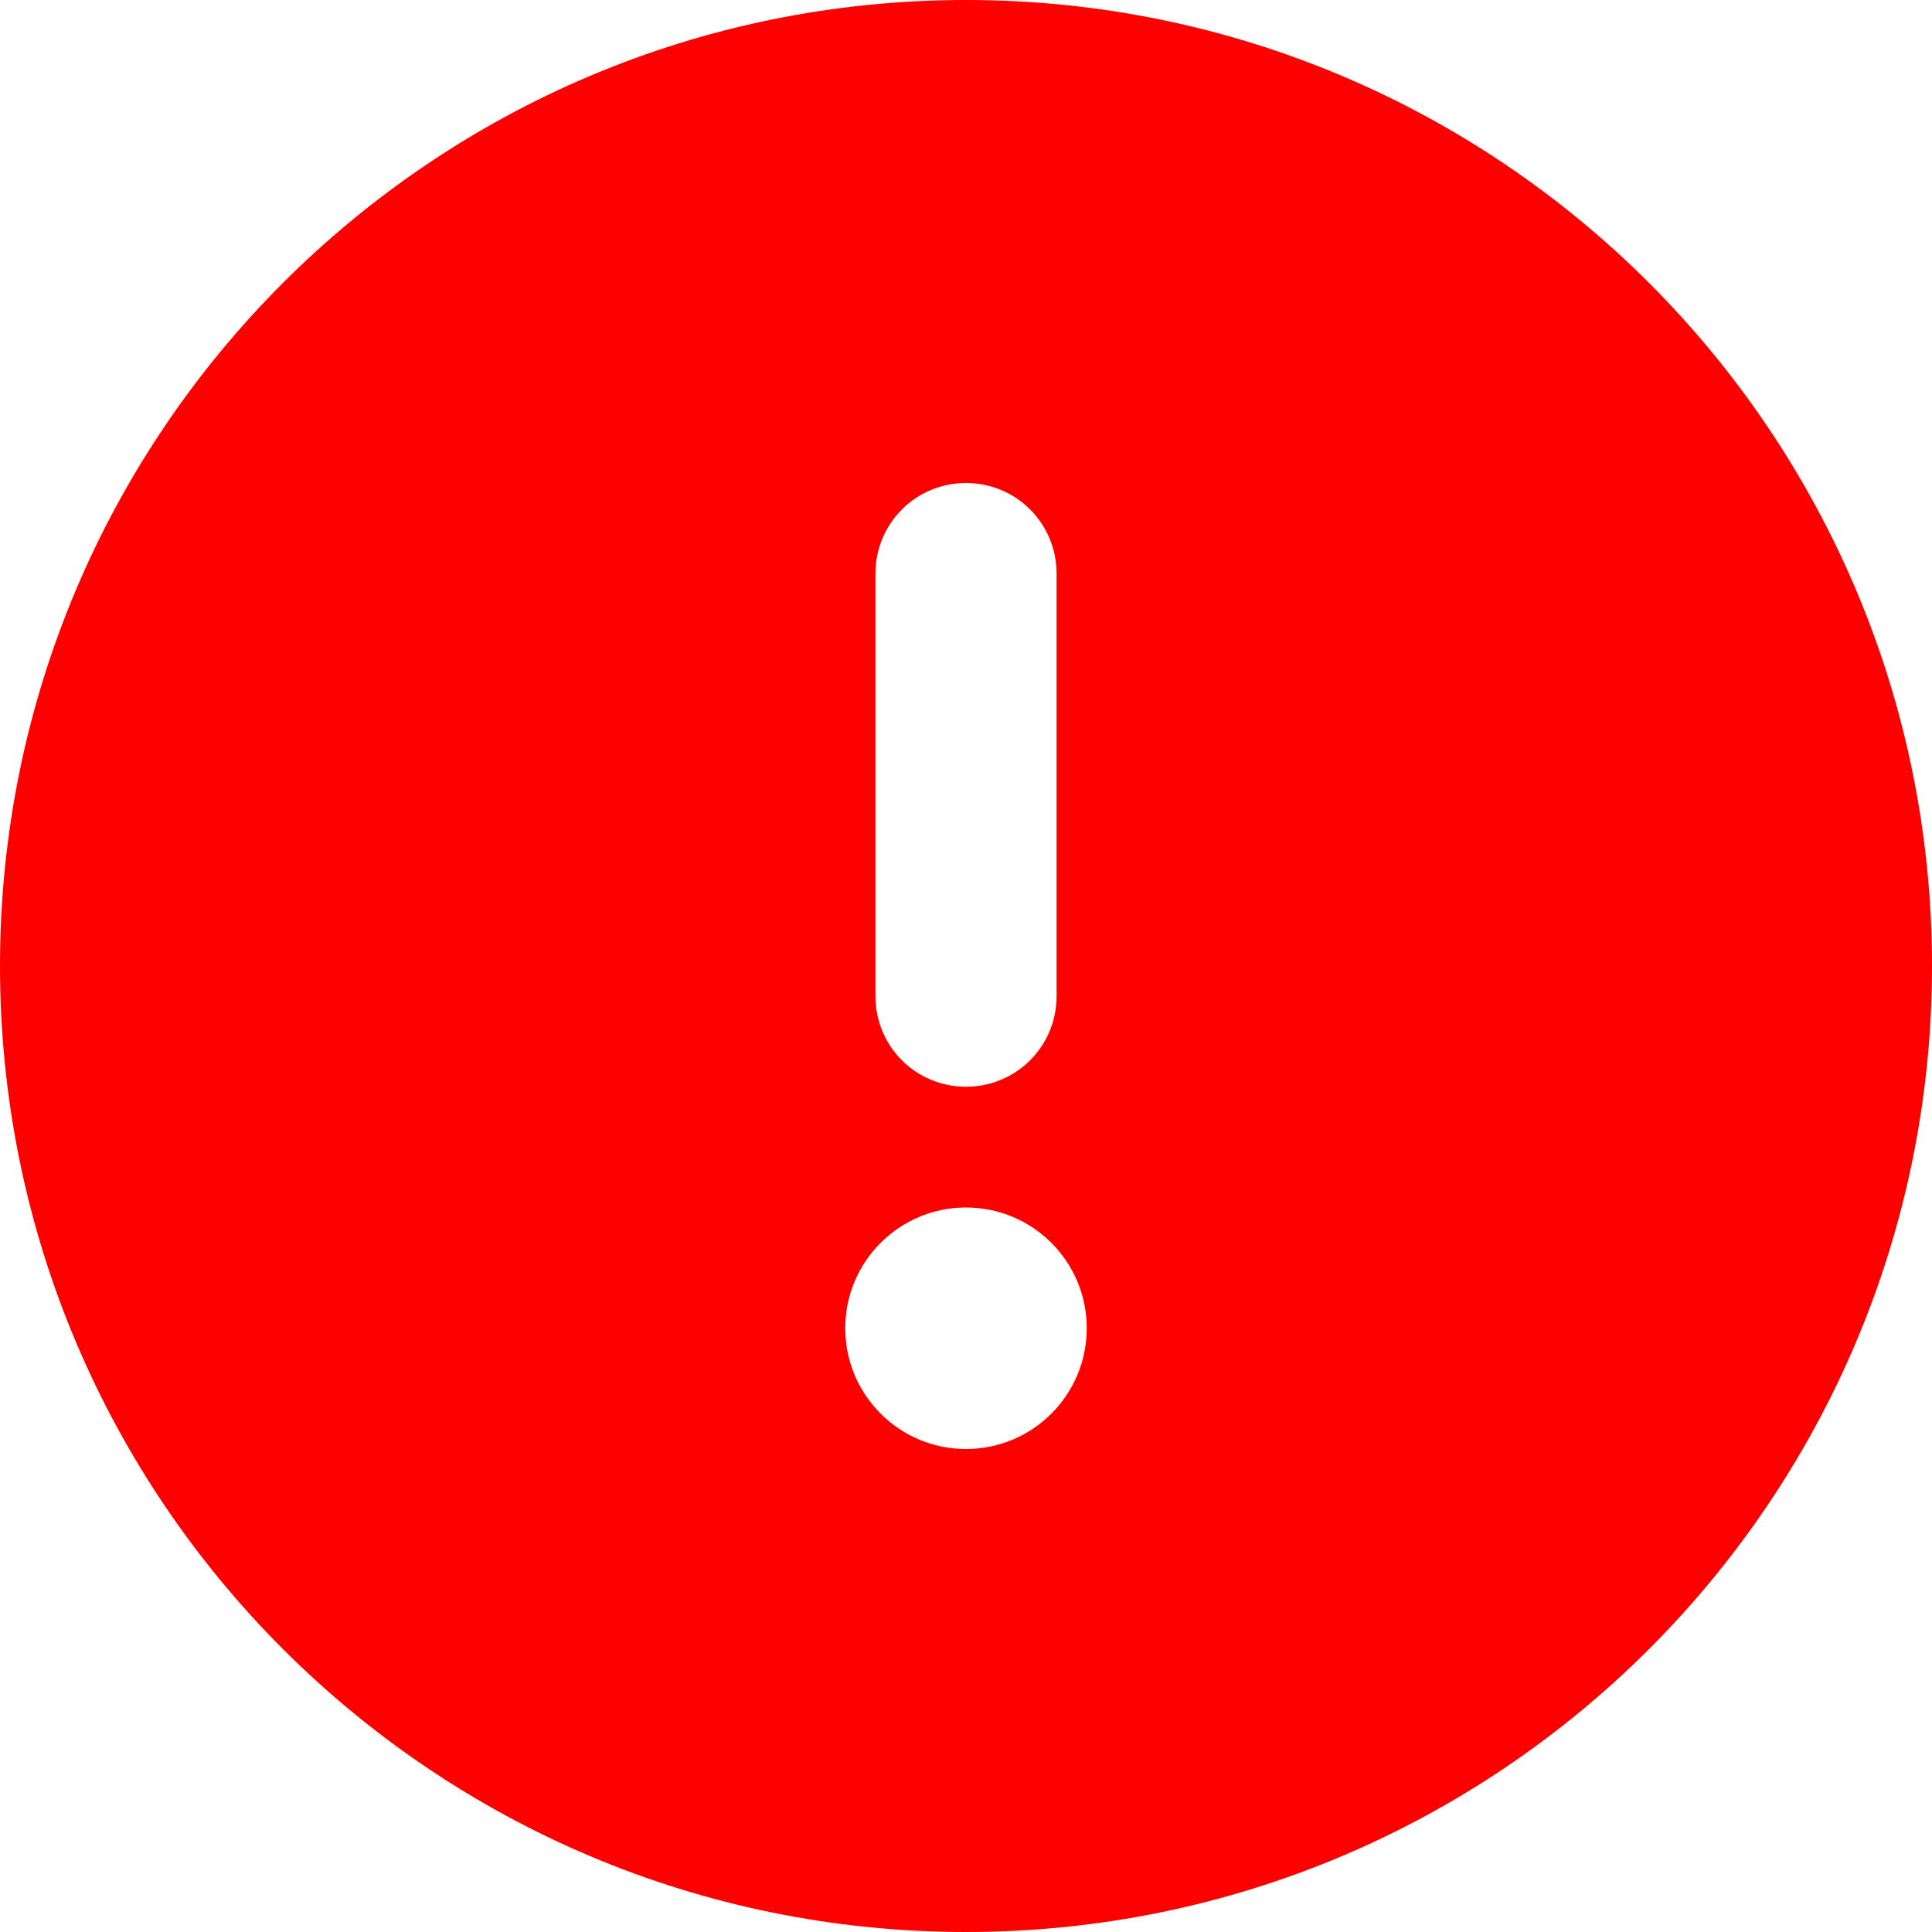
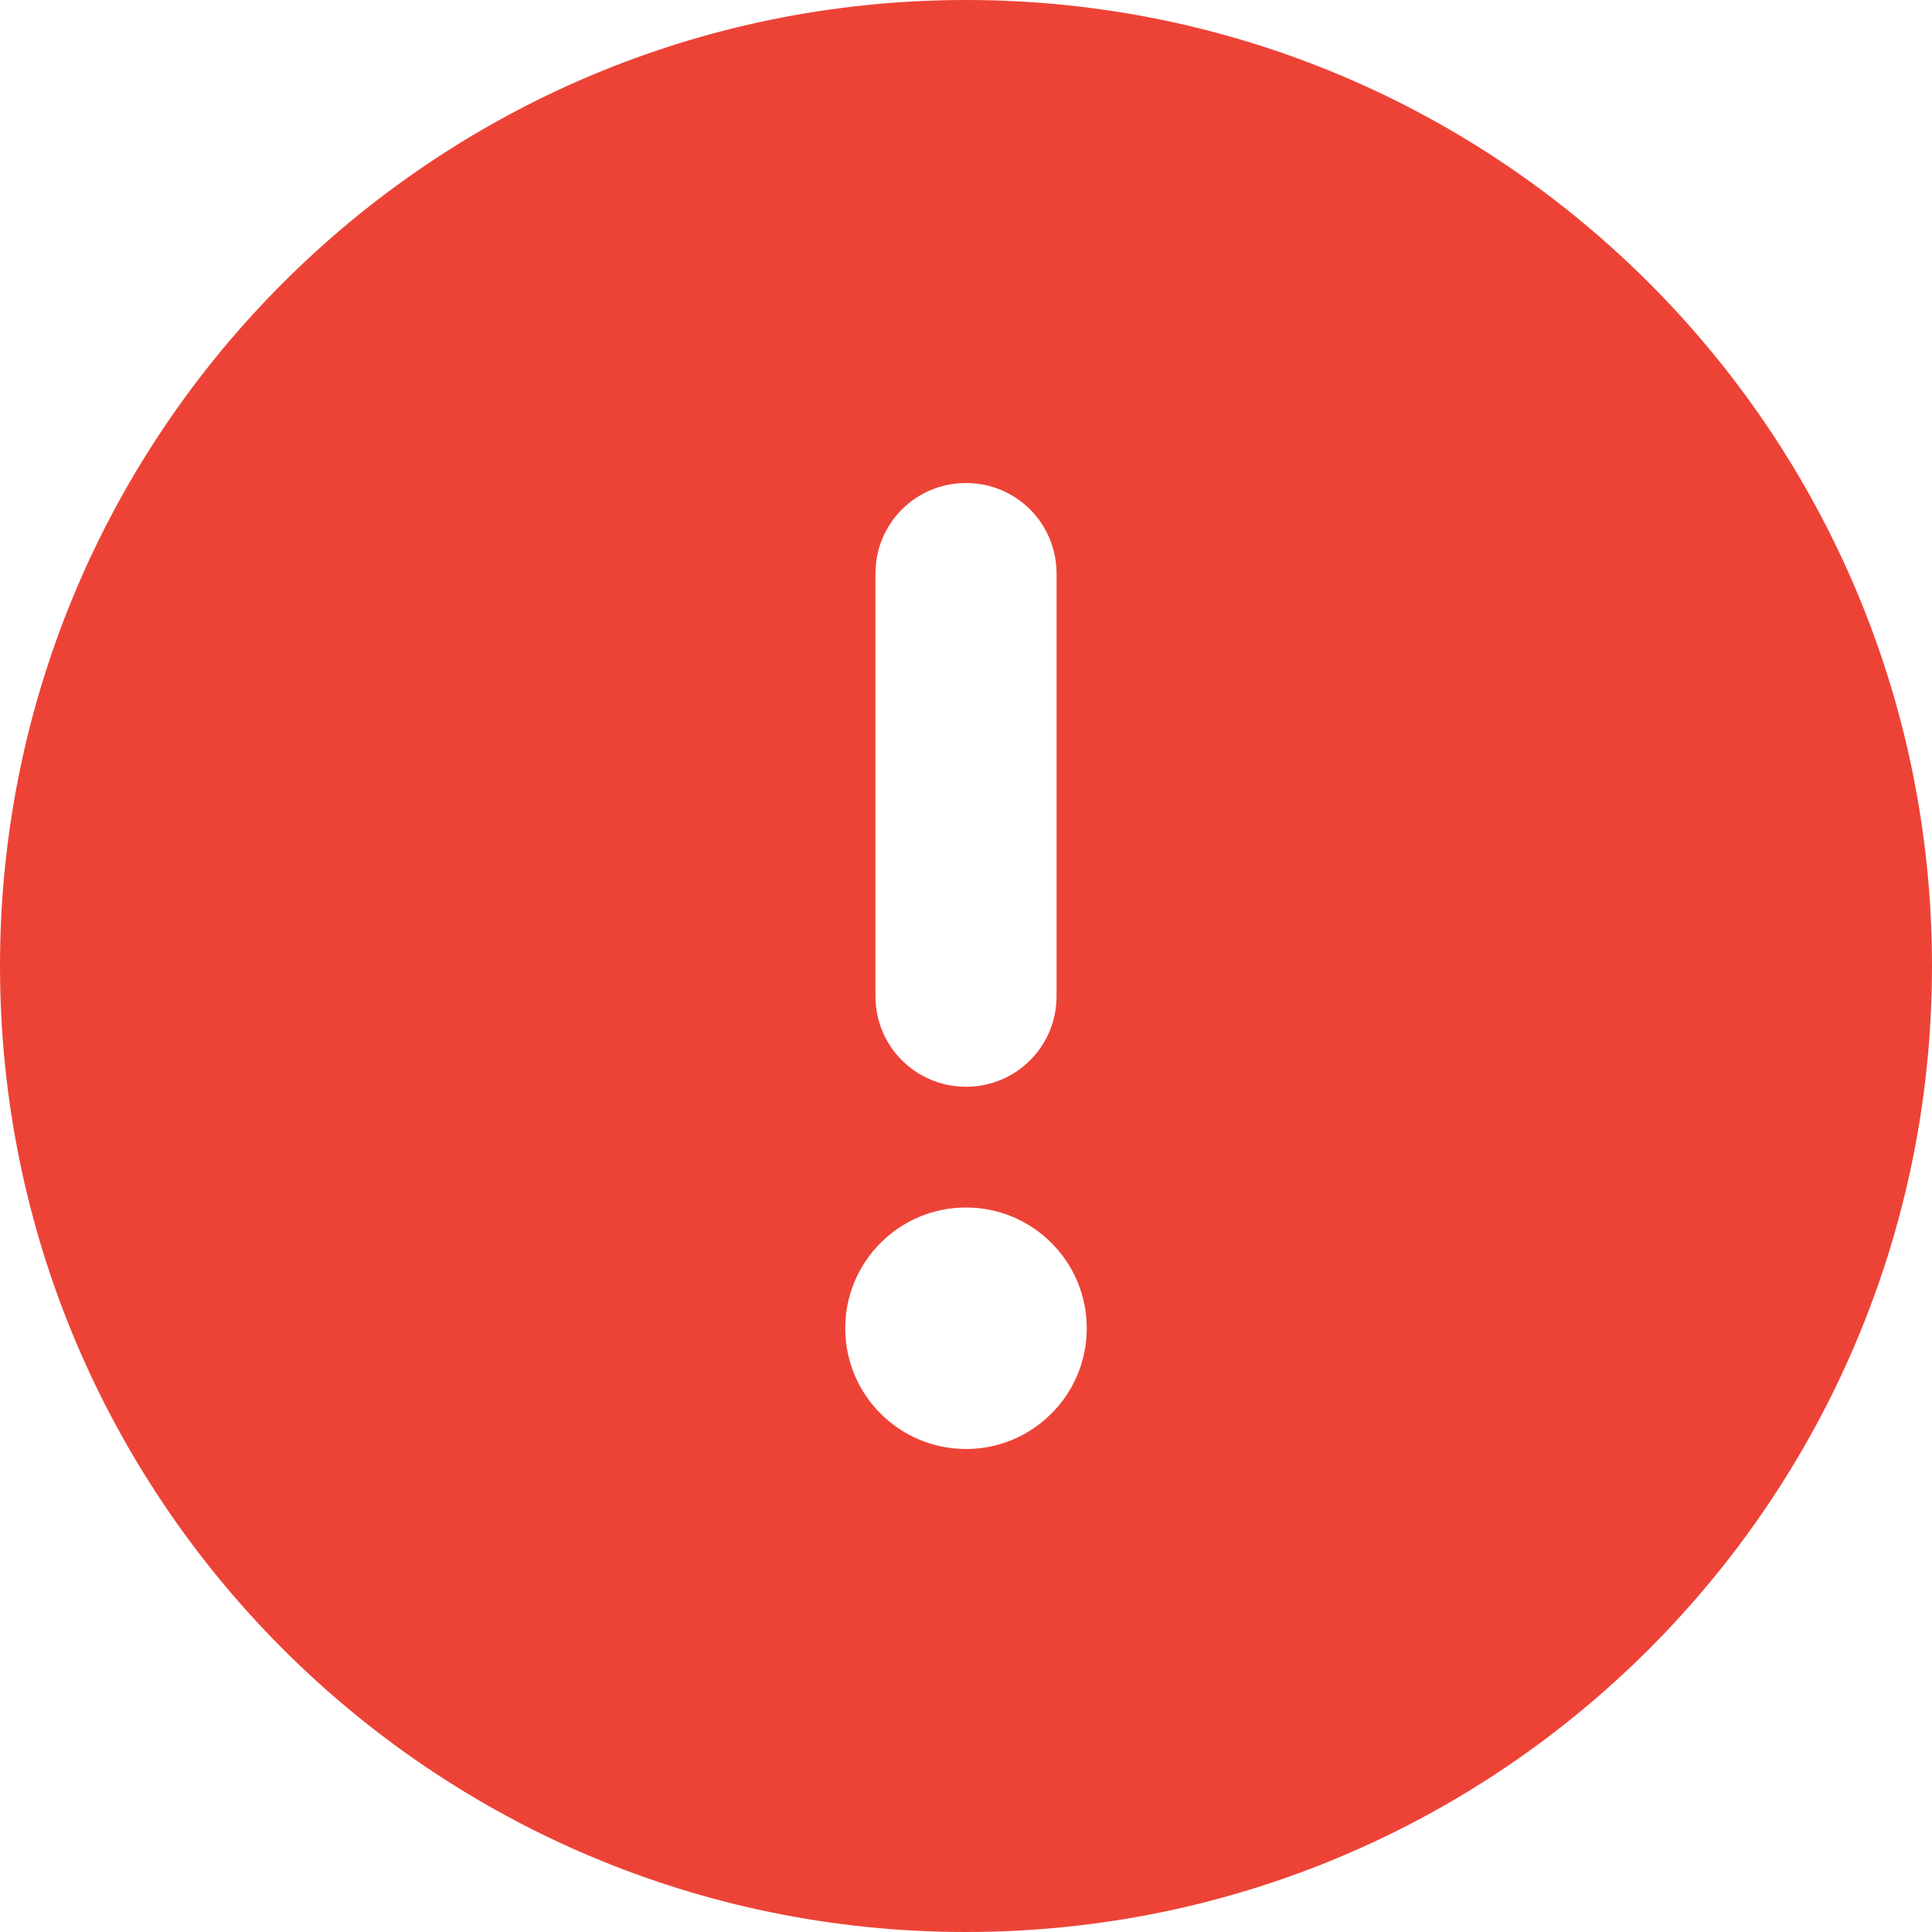
<svg xmlns="http://www.w3.org/2000/svg" height="16" width="16" viewBox="0 0 512 512">
-   <path fill="red" d="M256 512A256 256 0 1 0 256 0a256 256 0 1 0 0 512zm0-384c13.3 0 24 10.7 24 24V264c0 13.3-10.7 24-24 24s-24-10.7-24-24V152c0-13.3 10.7-24 24-24zM224 352a32 32 0 1 1 64 0 32 32 0 1 1 -64 0z" />
+   <path fill="#ed4337" d="M256 512A256 256 0 1 0 256 0a256 256 0 1 0 0 512zm0-384c13.3 0 24 10.7 24 24V264c0 13.3-10.7 24-24 24s-24-10.7-24-24V152c0-13.3 10.7-24 24-24zM224 352a32 32 0 1 1 64 0 32 32 0 1 1 -64 0z" />
</svg>
